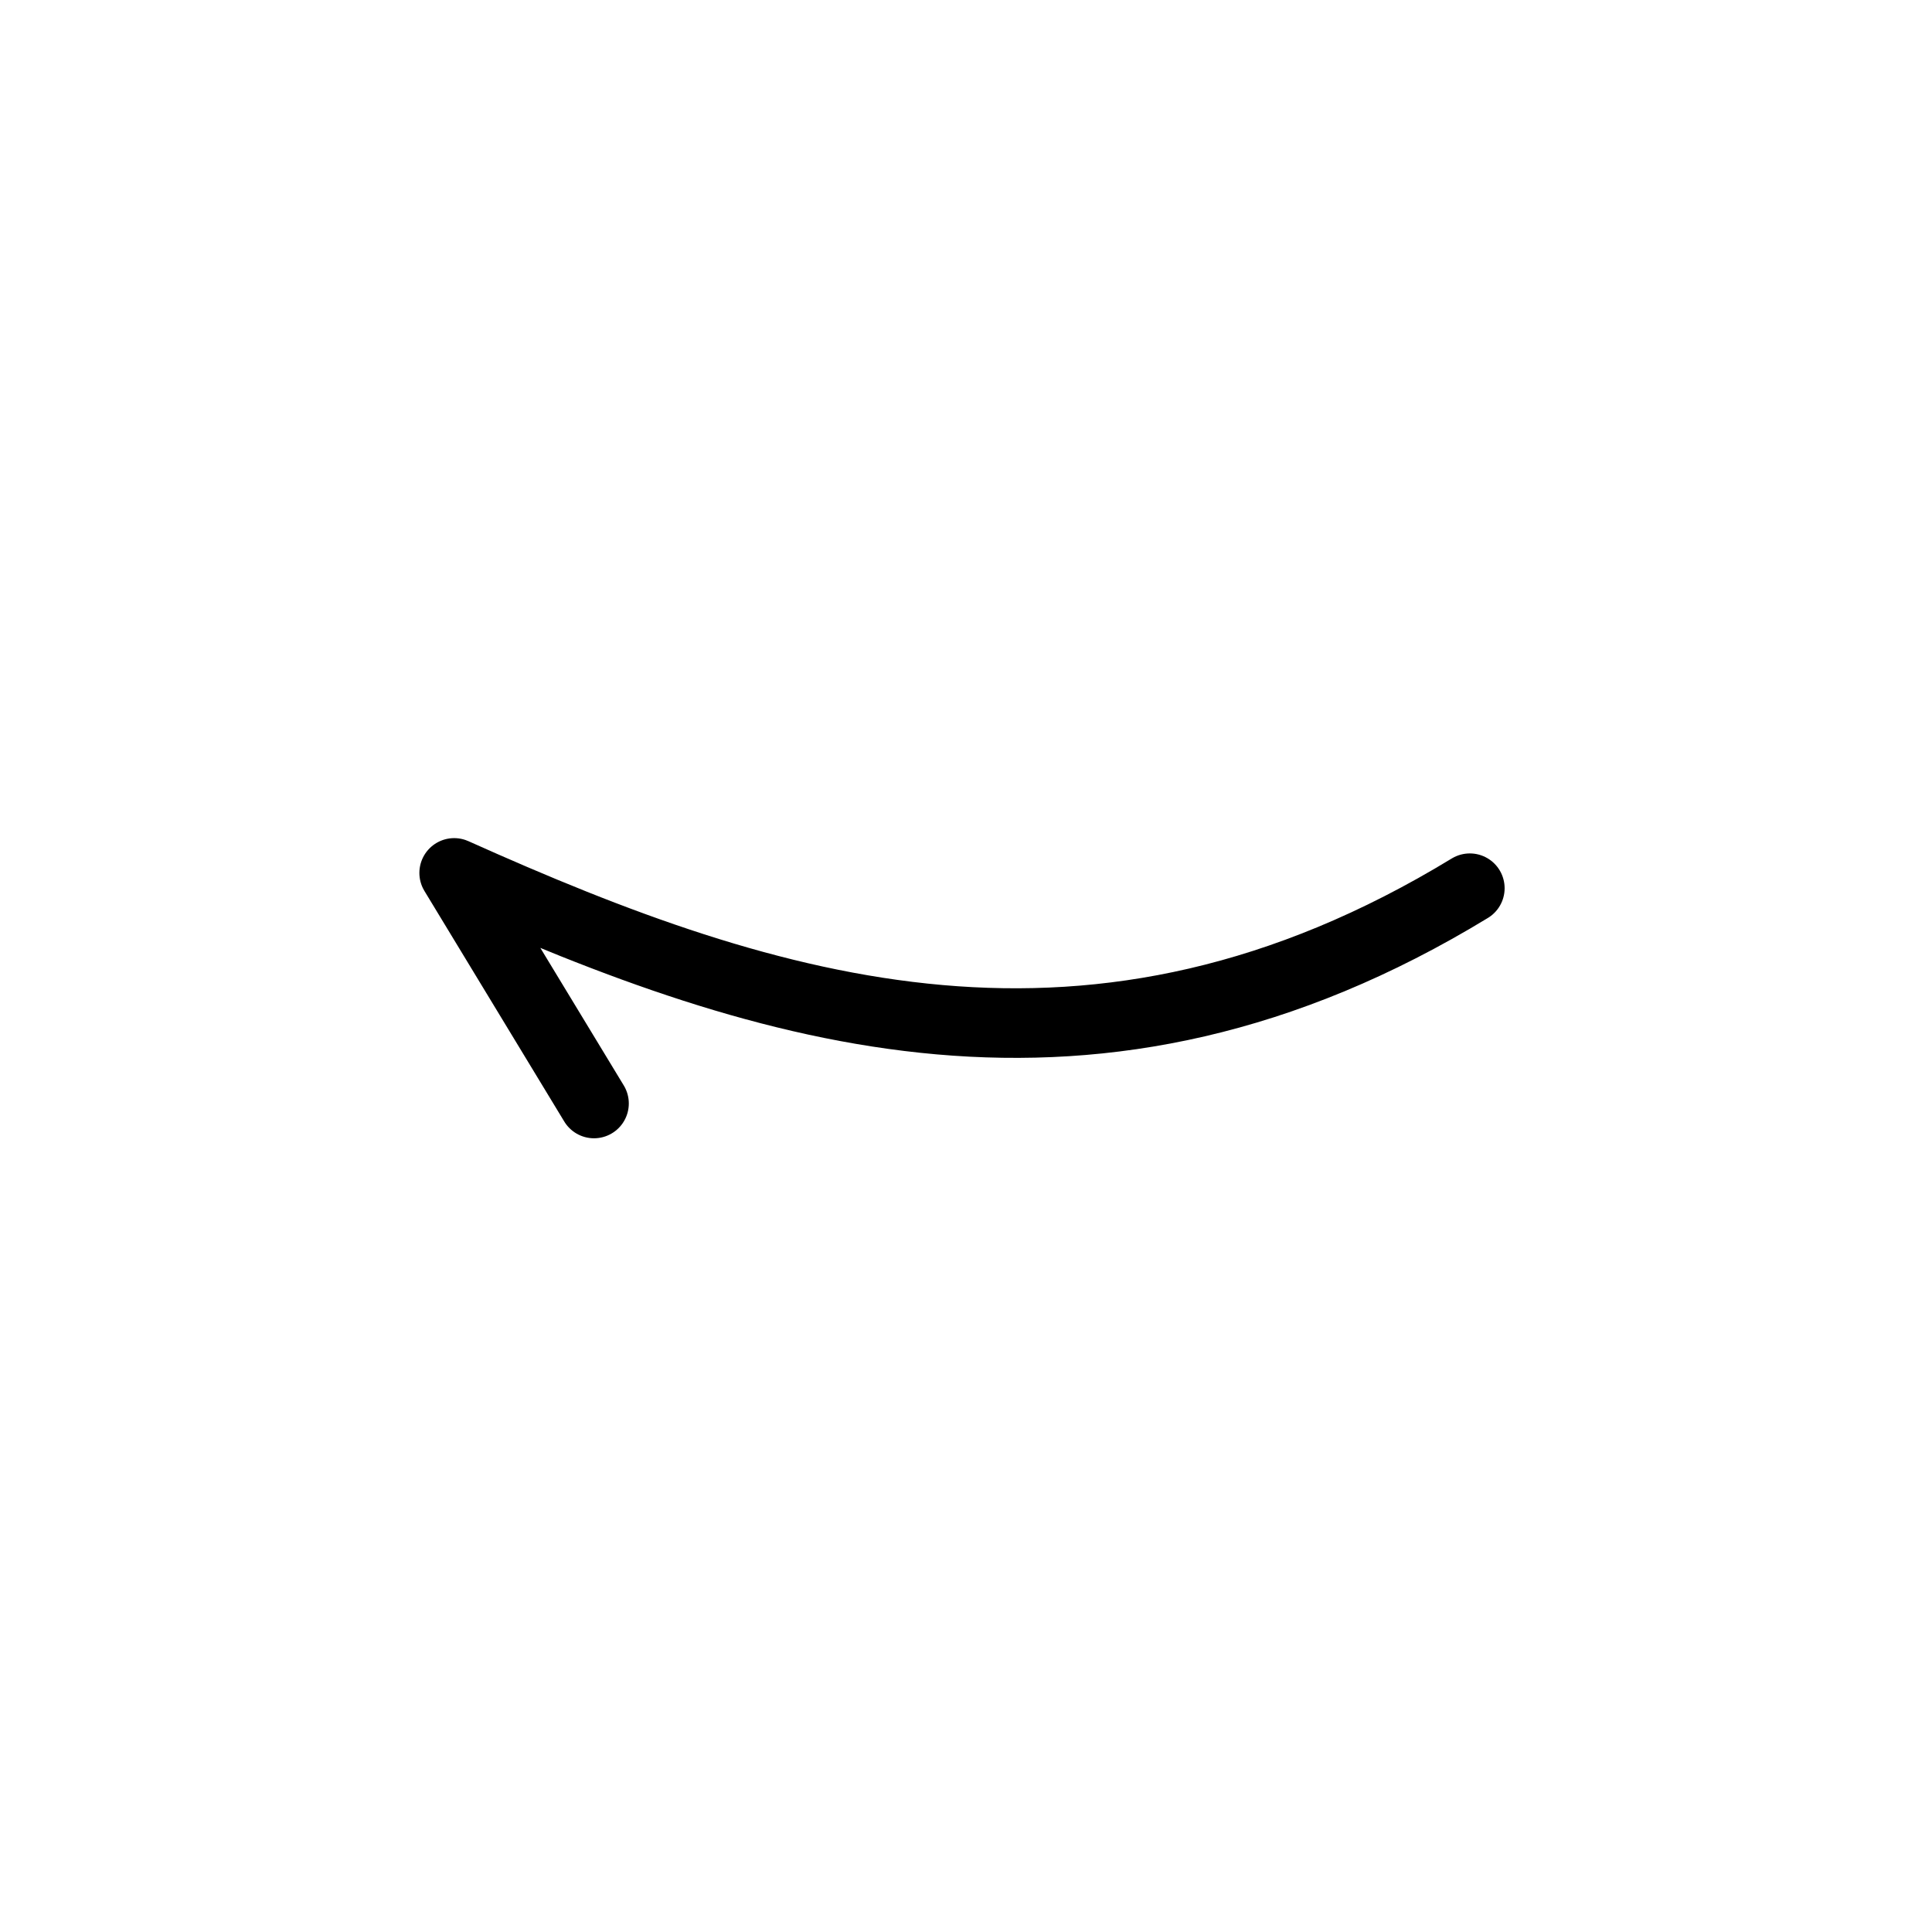
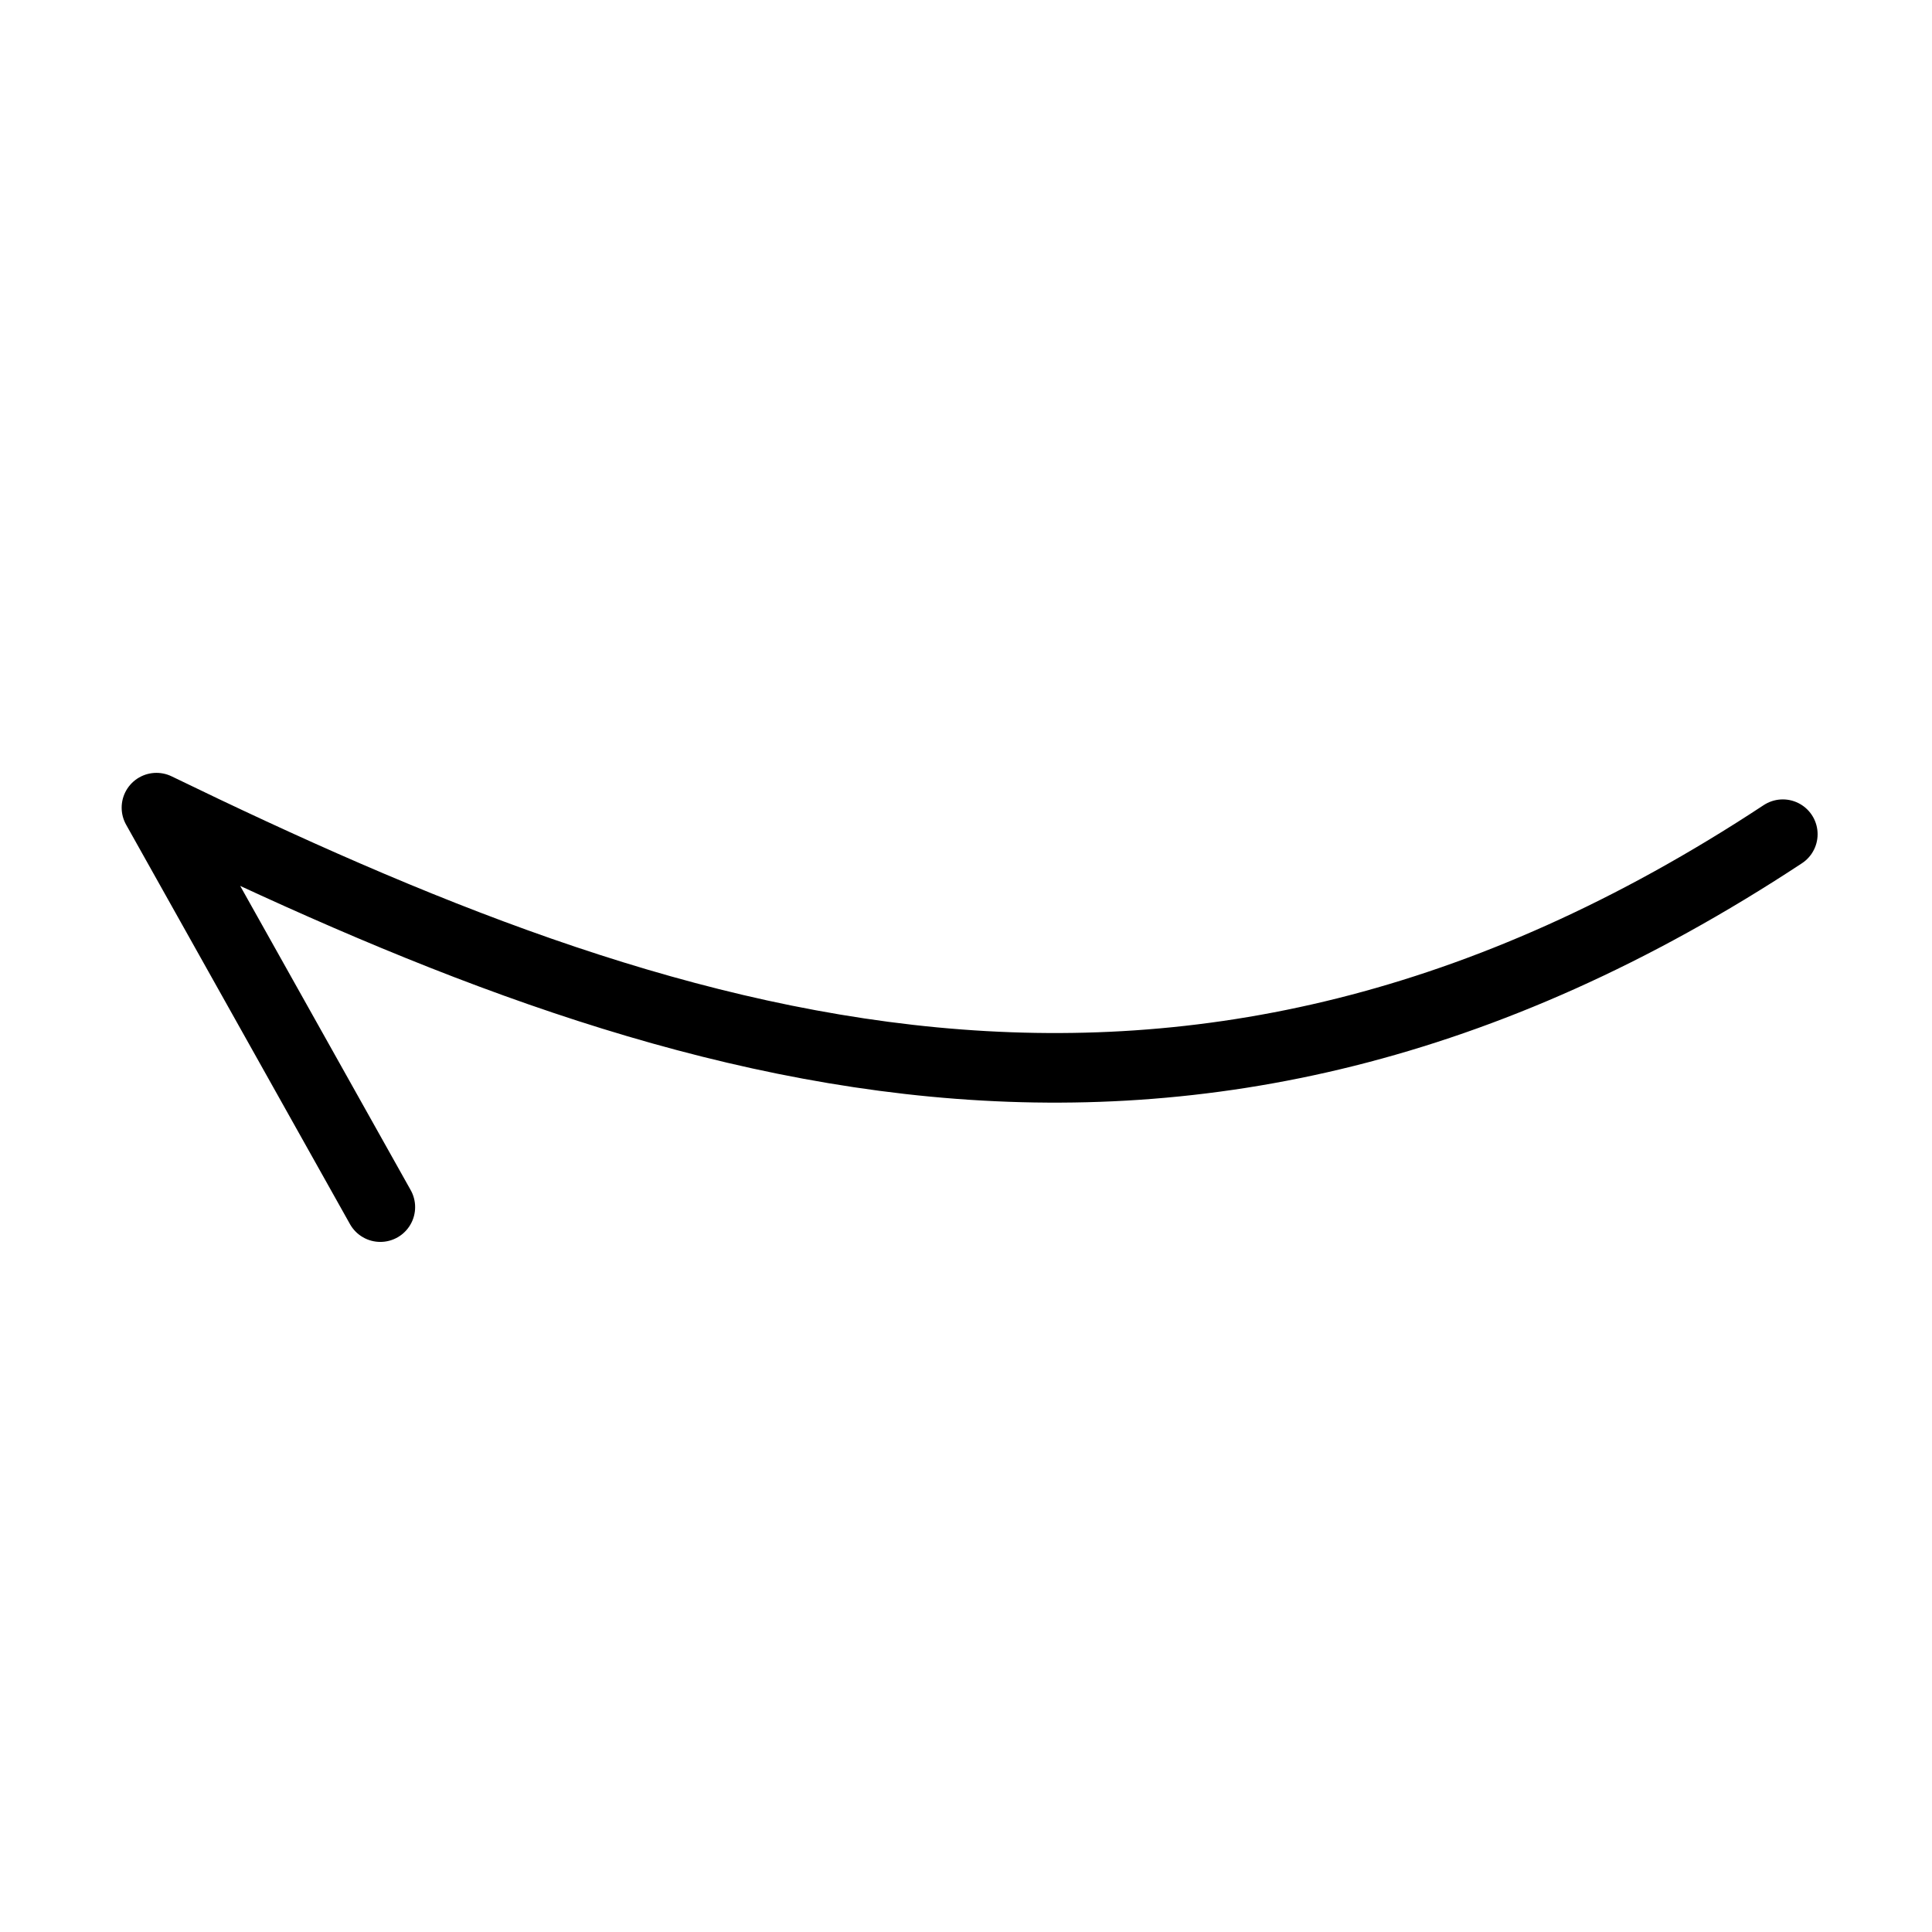
<svg xmlns="http://www.w3.org/2000/svg" width="50mm" height="50mm" viewBox="0 0 50 50" version="1.1" id="svg5">
  <defs id="defs2" />
  <g id="layer1">
-     <path style="fill:none;stroke:#000000;stroke-width:1.801;stroke-linecap:round;stroke-linejoin:round;stroke-dasharray:none;paint-order:fill markers stroke;stop-color:#000000" d="m 15.373,28.558 -3.619,-5.967 c 8.195,3.677 16.554,6.323 26.285,0.396" id="path10729" />
+     <path style="fill:none;stroke:#000000;stroke-width:1.801;stroke-linecap:round;stroke-linejoin:round;stroke-dasharray:none;paint-order:fill markers stroke;stop-color:#000000" d="M 9.843,31.24 4.049,20.902 C 17.171,27.273 30.557,31.857 46.139,21.589" id="path10729" />
  </g>
</svg>
